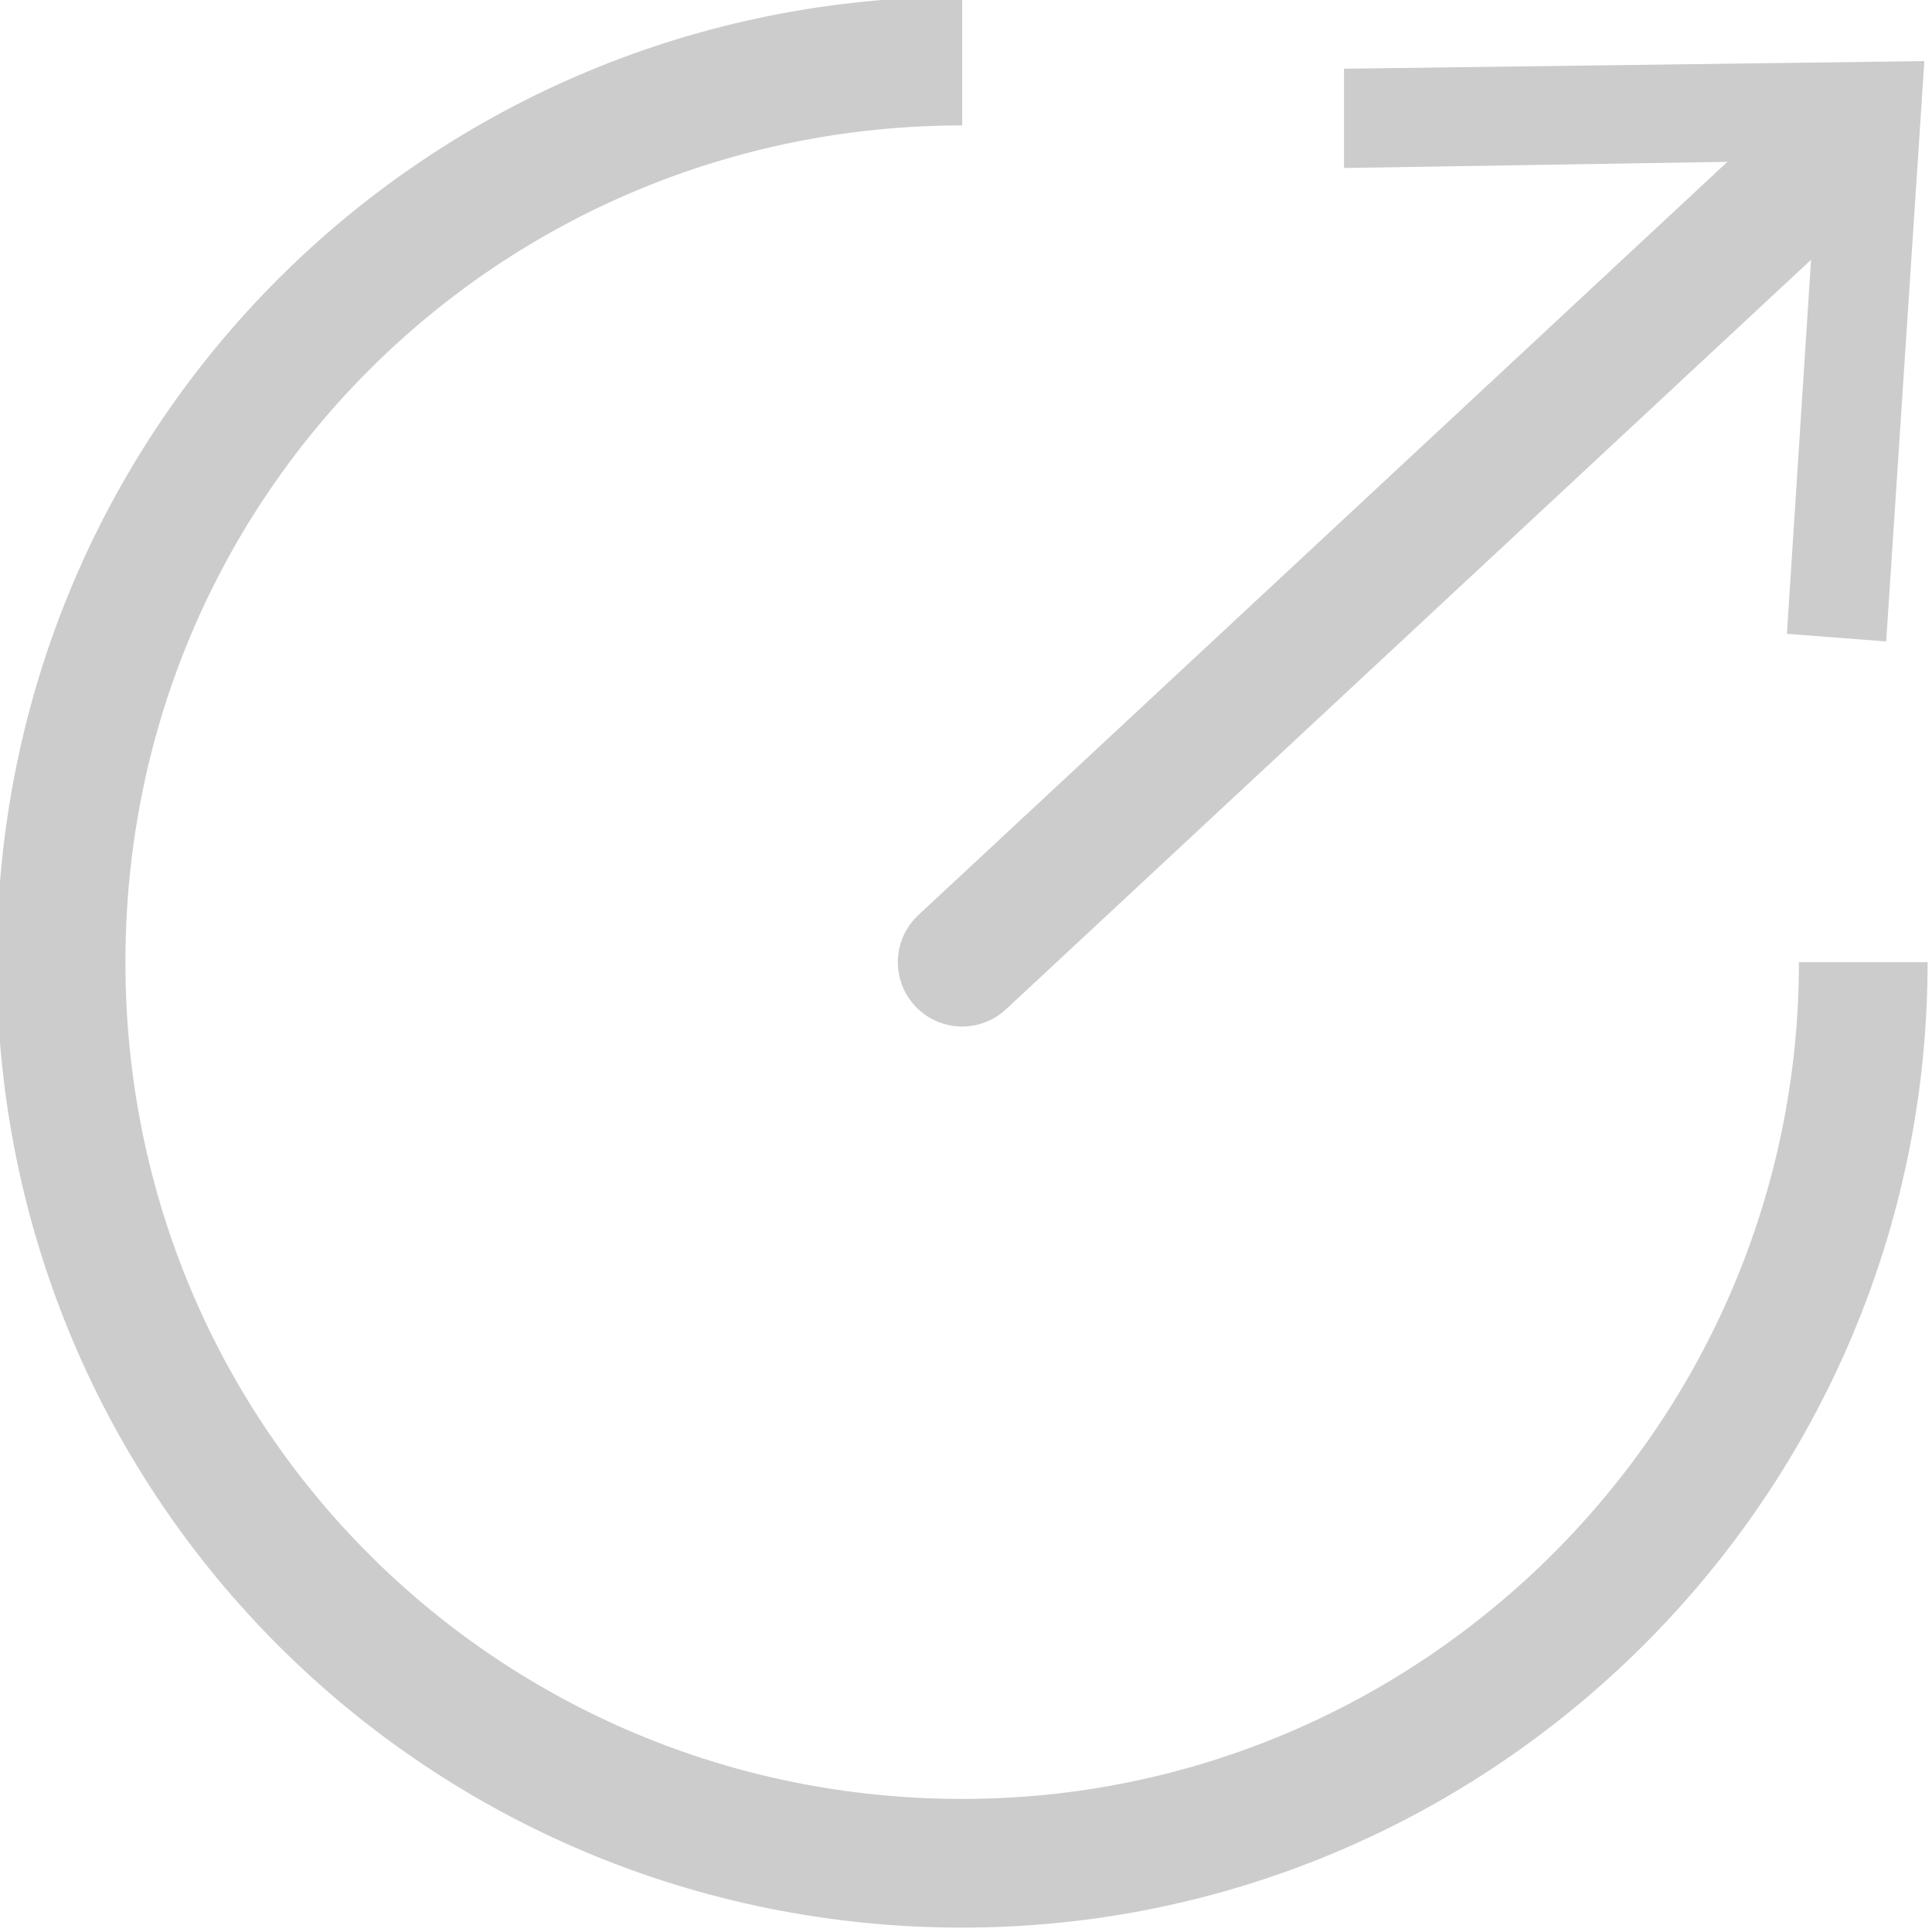
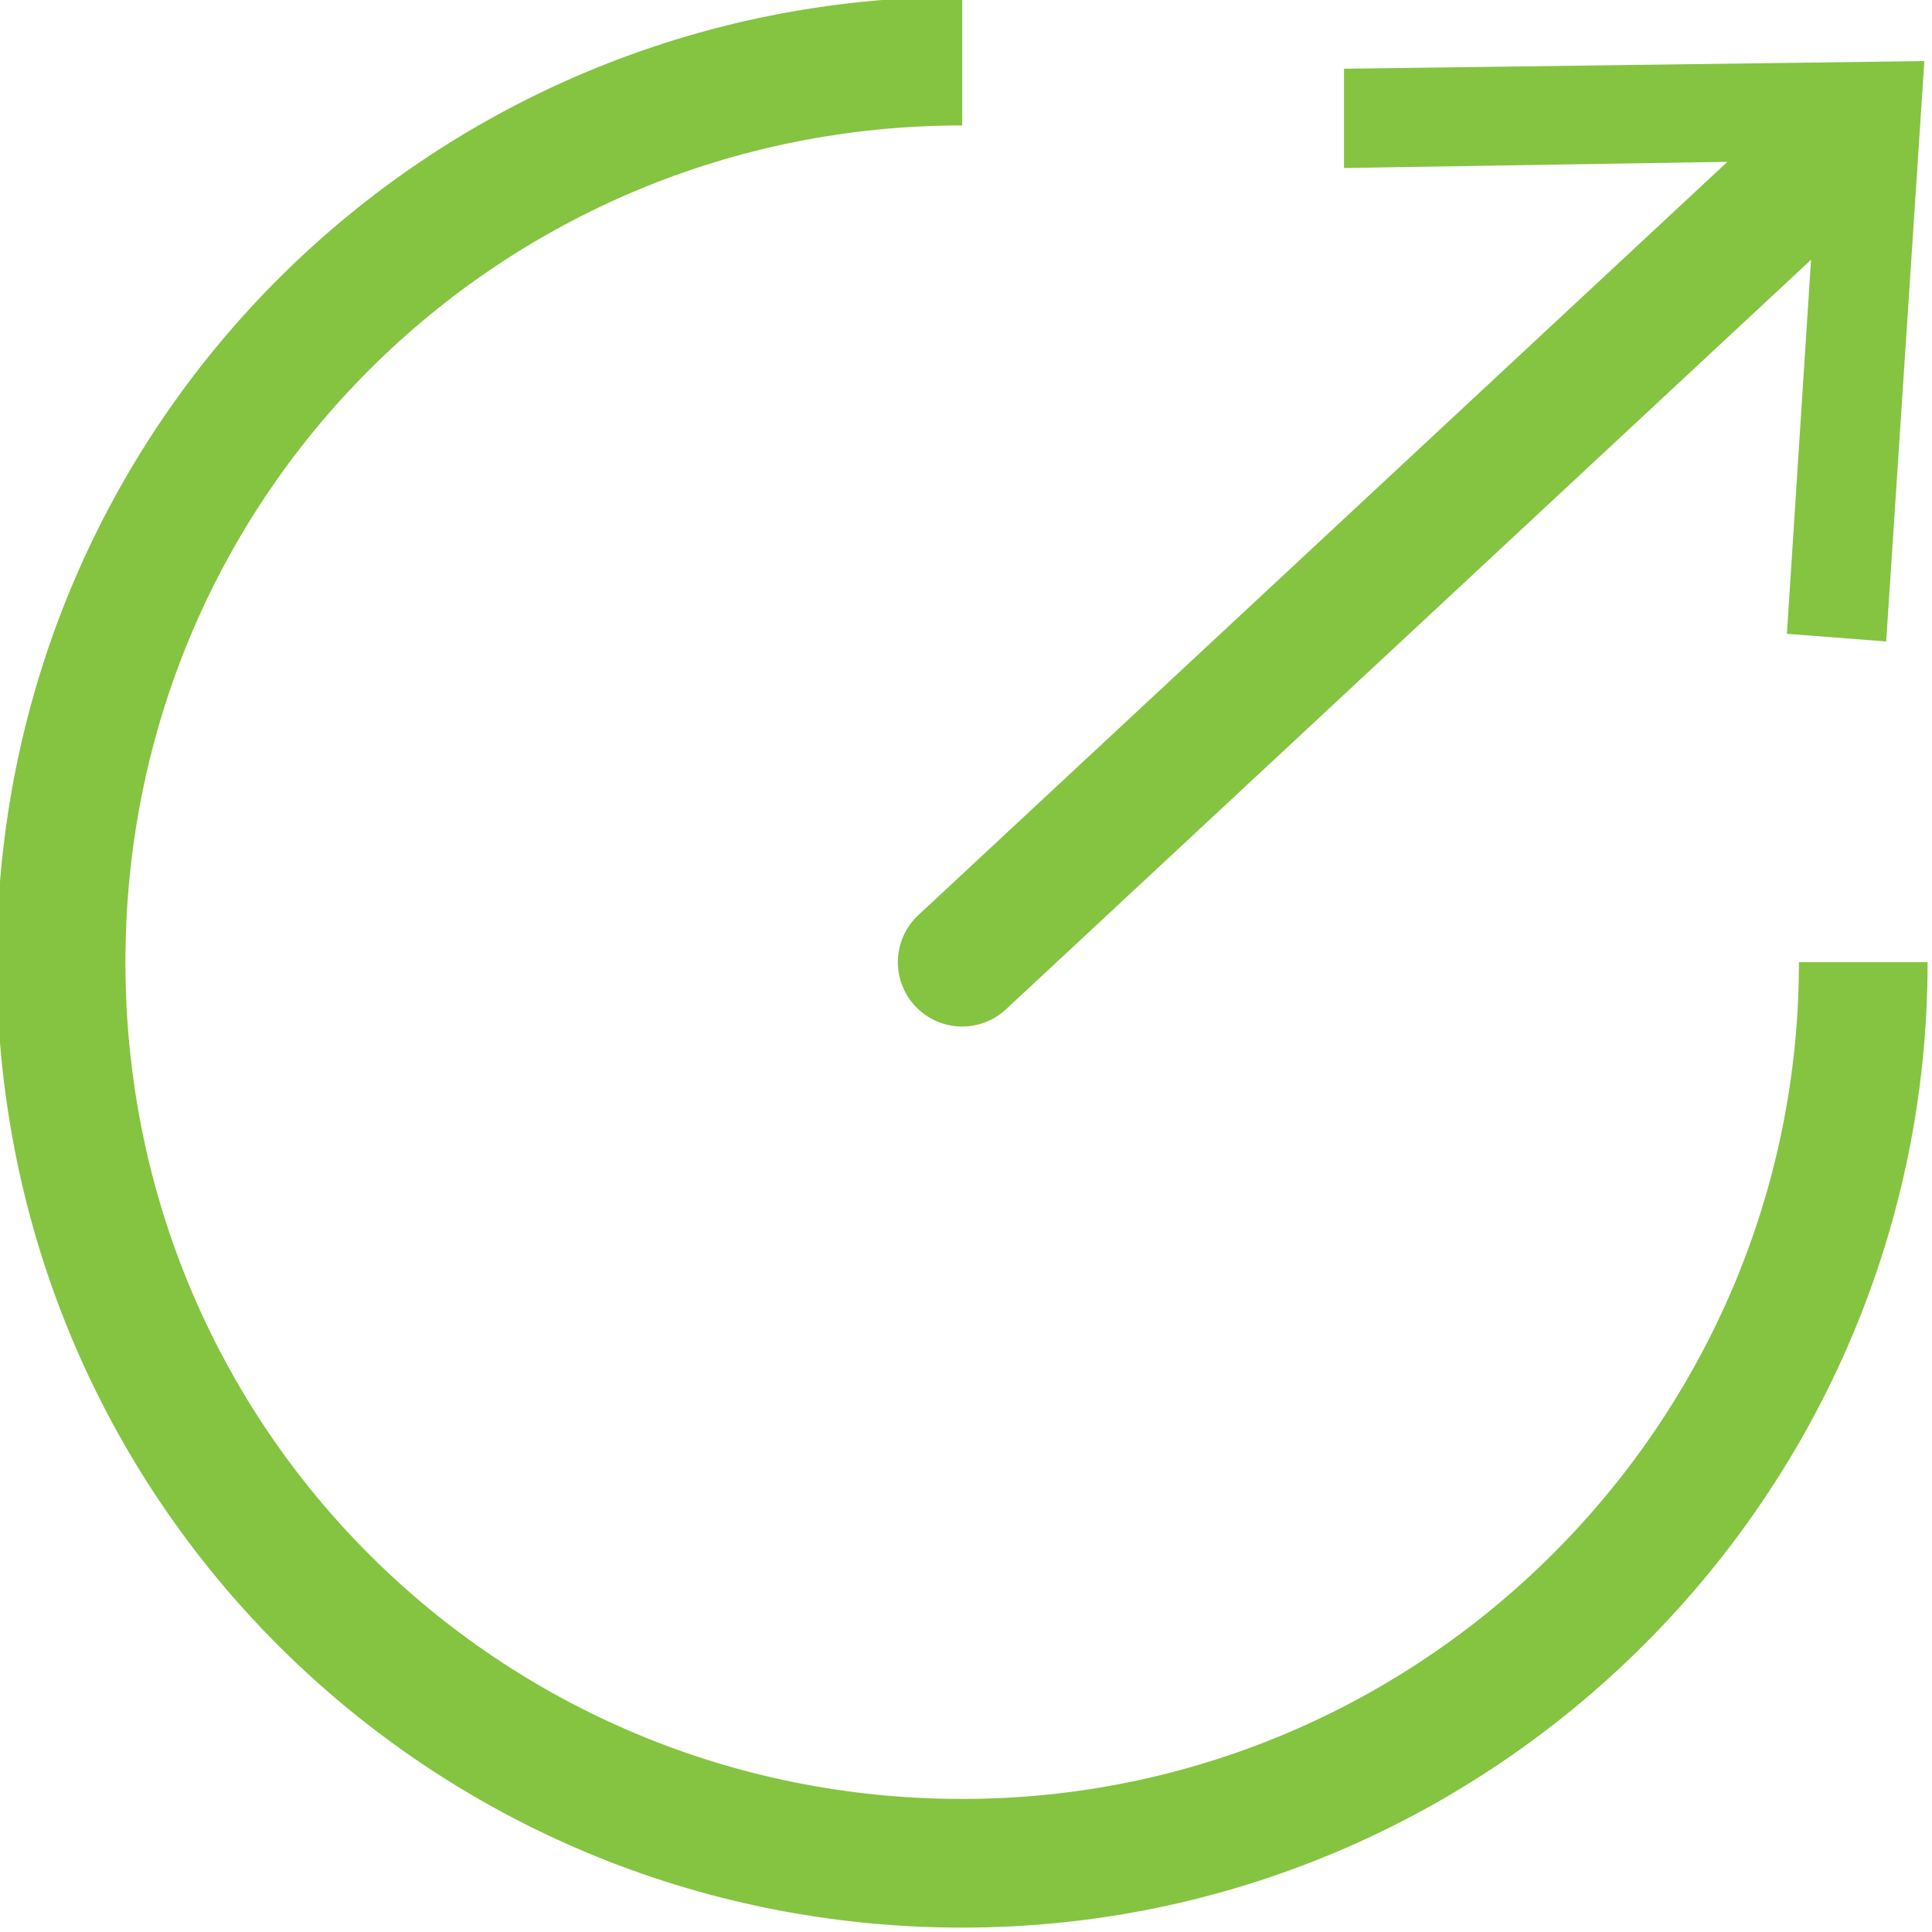
<svg xmlns="http://www.w3.org/2000/svg" version="1.1" id="Layer_1" x="0px" y="0px" viewBox="0 0 25.3 25.3" enable-background="new 0 0 25.3 25.3" xml:space="preserve">
  <g id="XMLID_957_">
-     <path id="XMLID_1273_" fill="none" stroke="#CDCCCC" stroke-width="1.685" stroke-miterlimit="10" d="M24.4,12.6   c0,6.5-5.3,11.8-11.8,11.8S0.8,19.2,0.8,12.6S6.1,0.8,12.6,0.8" />
+     <path id="XMLID_1273_" fill="none" stroke="#84C441" stroke-width="1.685" stroke-miterlimit="10" d="M24.4,12.6   c0,6.5-5.3,11.8-11.8,11.8S0.8,19.2,0.8,12.6S6.1,0.8,12.6,0.8" />
    <g id="XMLID_1292_">
      <g id="XMLID_1076_">
-         <line id="XMLID_1220_" fill="none" stroke="#CDCCCC" stroke-width="1.685" stroke-linecap="round" stroke-linejoin="round" x1="12.6" y1="12.6" x2="24.2" y2="1.8" />
+         <line id="XMLID_1220_" fill="none" stroke="#84C441" stroke-width="1.685" stroke-linecap="round" stroke-linejoin="round" x1="12.6" y1="12.6" x2="24.2" y2="1.8" />
        <g id="XMLID_1158_">
-           <polygon id="XMLID_1162_" fill="#CDCCCC" points="24.7,8.4 23.4,8.3 23.8,2.1 17.6,2.2 17.6,0.9 25.2,0.8     " />
+           <polygon id="XMLID_1162_" fill="#84C441" points="24.7,8.4 23.4,8.3 23.8,2.1 17.6,2.2 17.6,0.9 25.2,0.8     " />
        </g>
      </g>
    </g>
  </g>
</svg>
